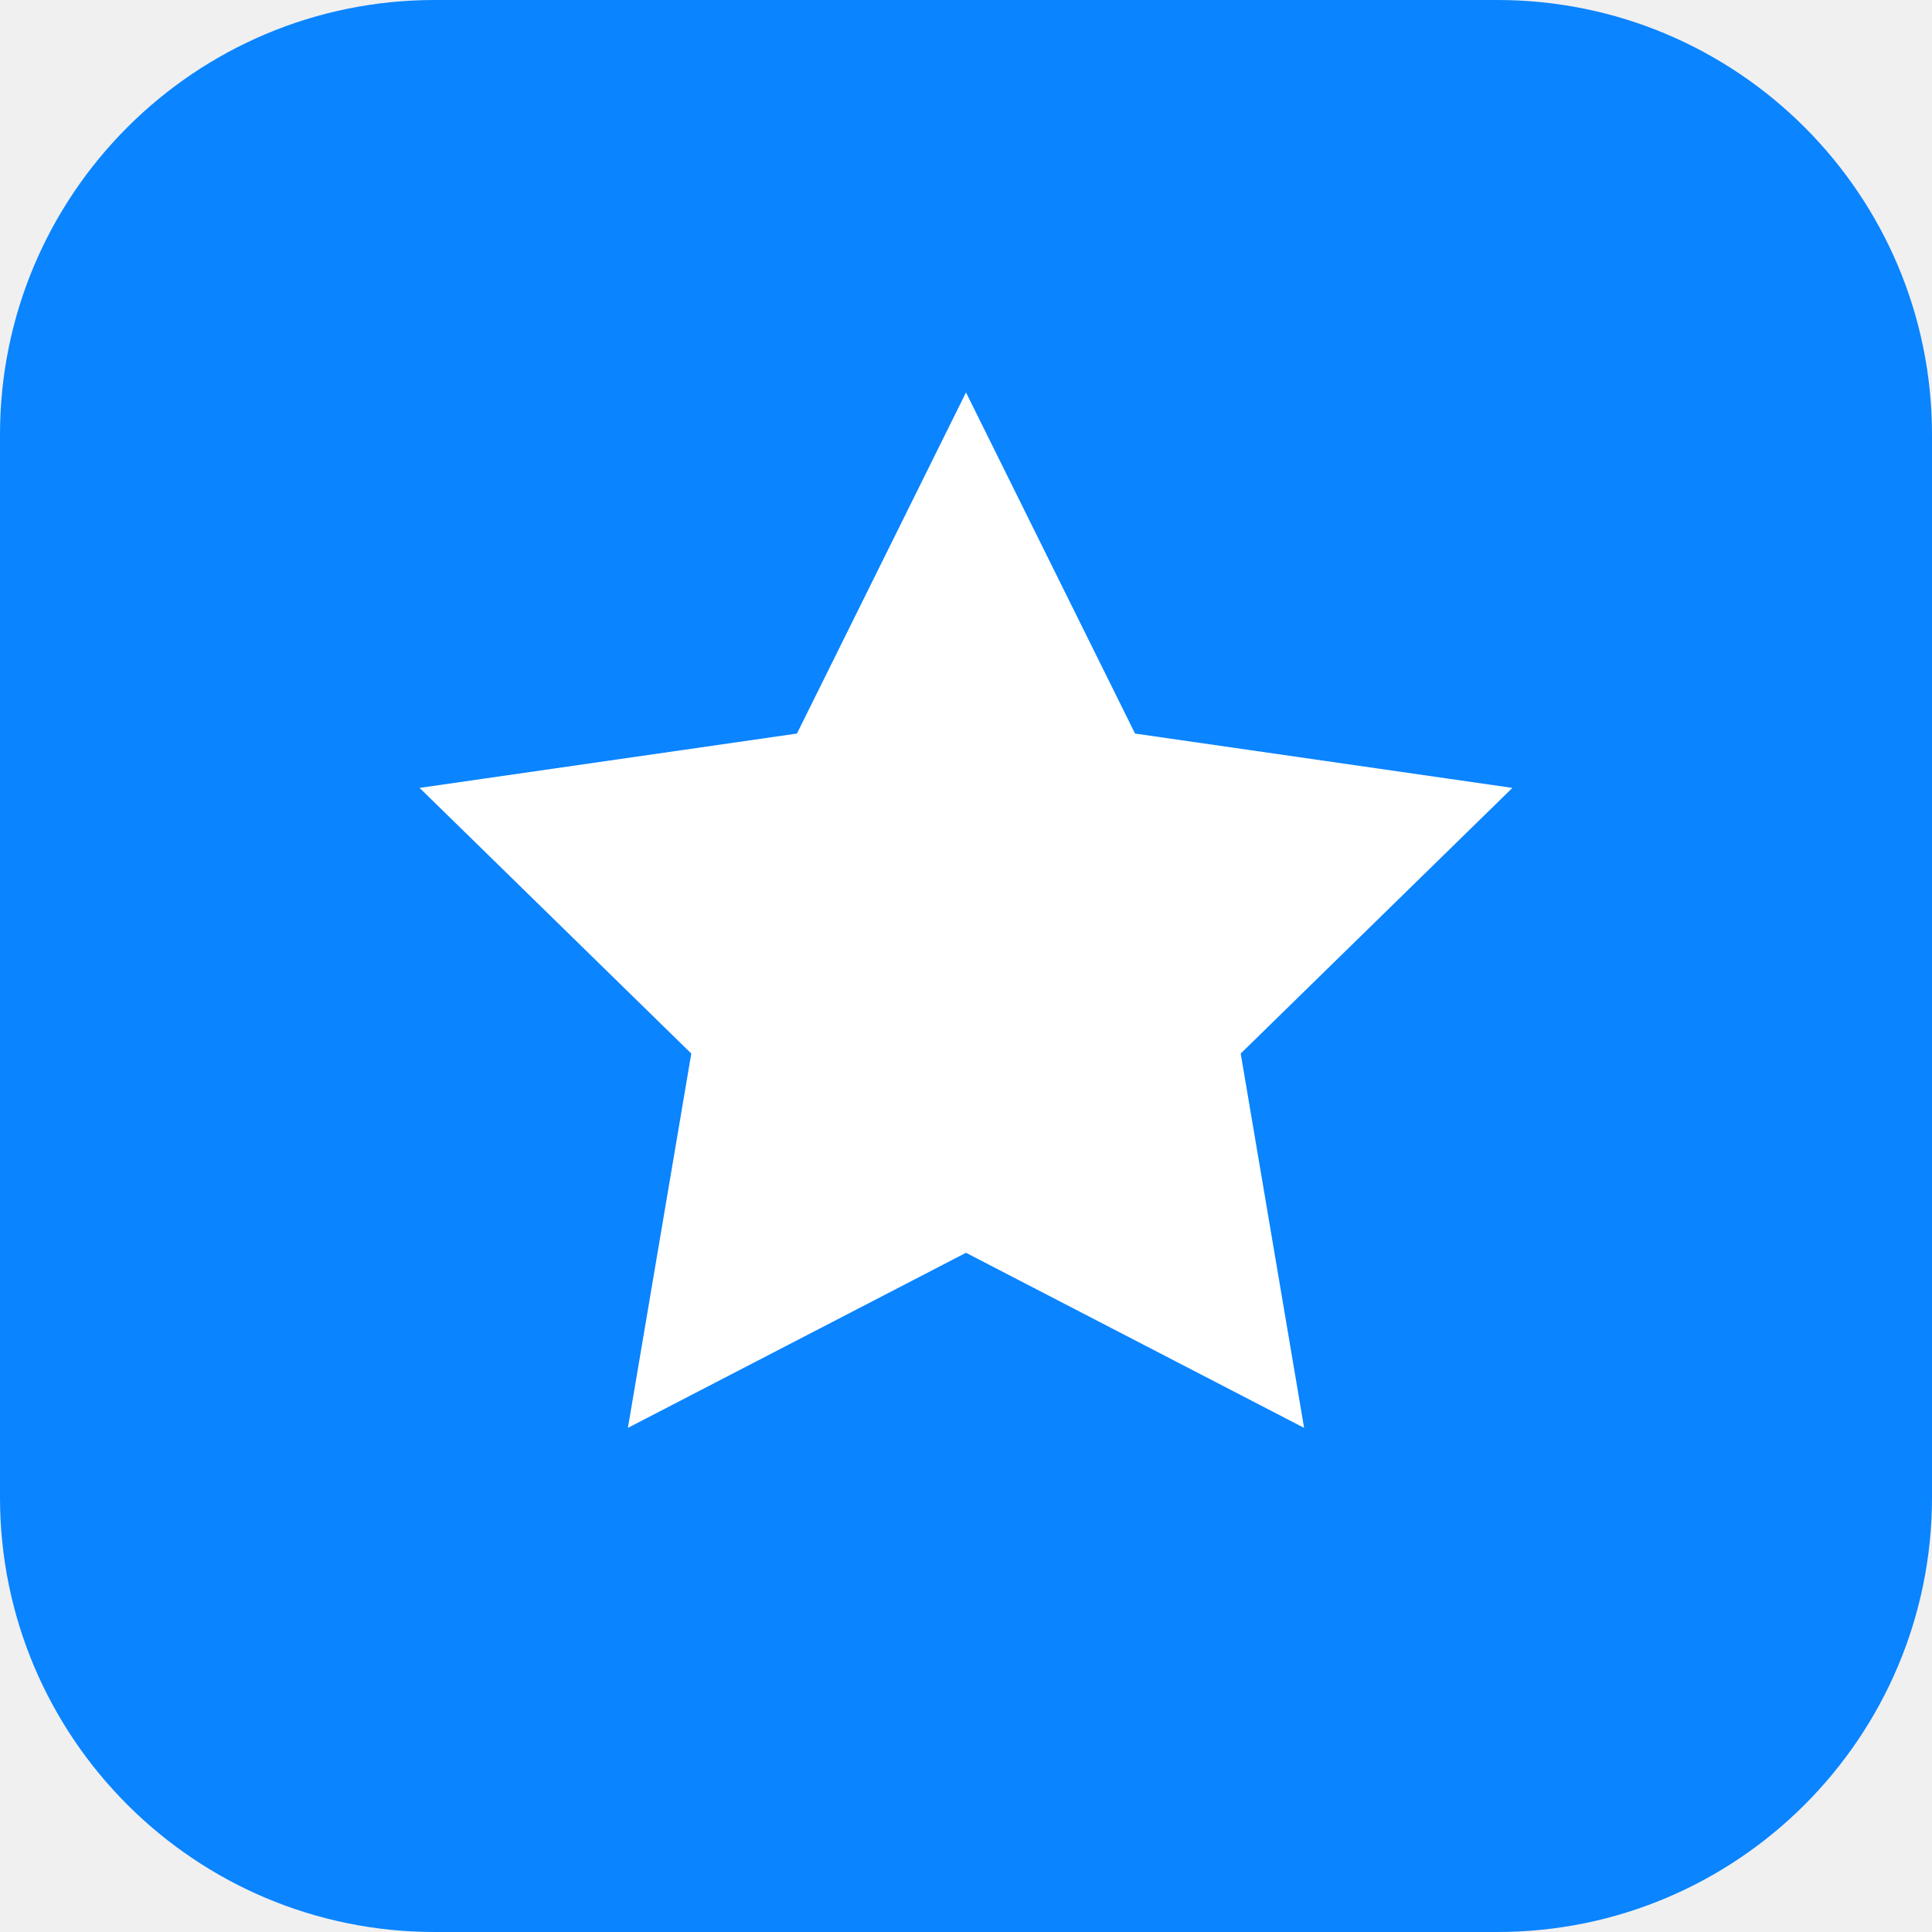
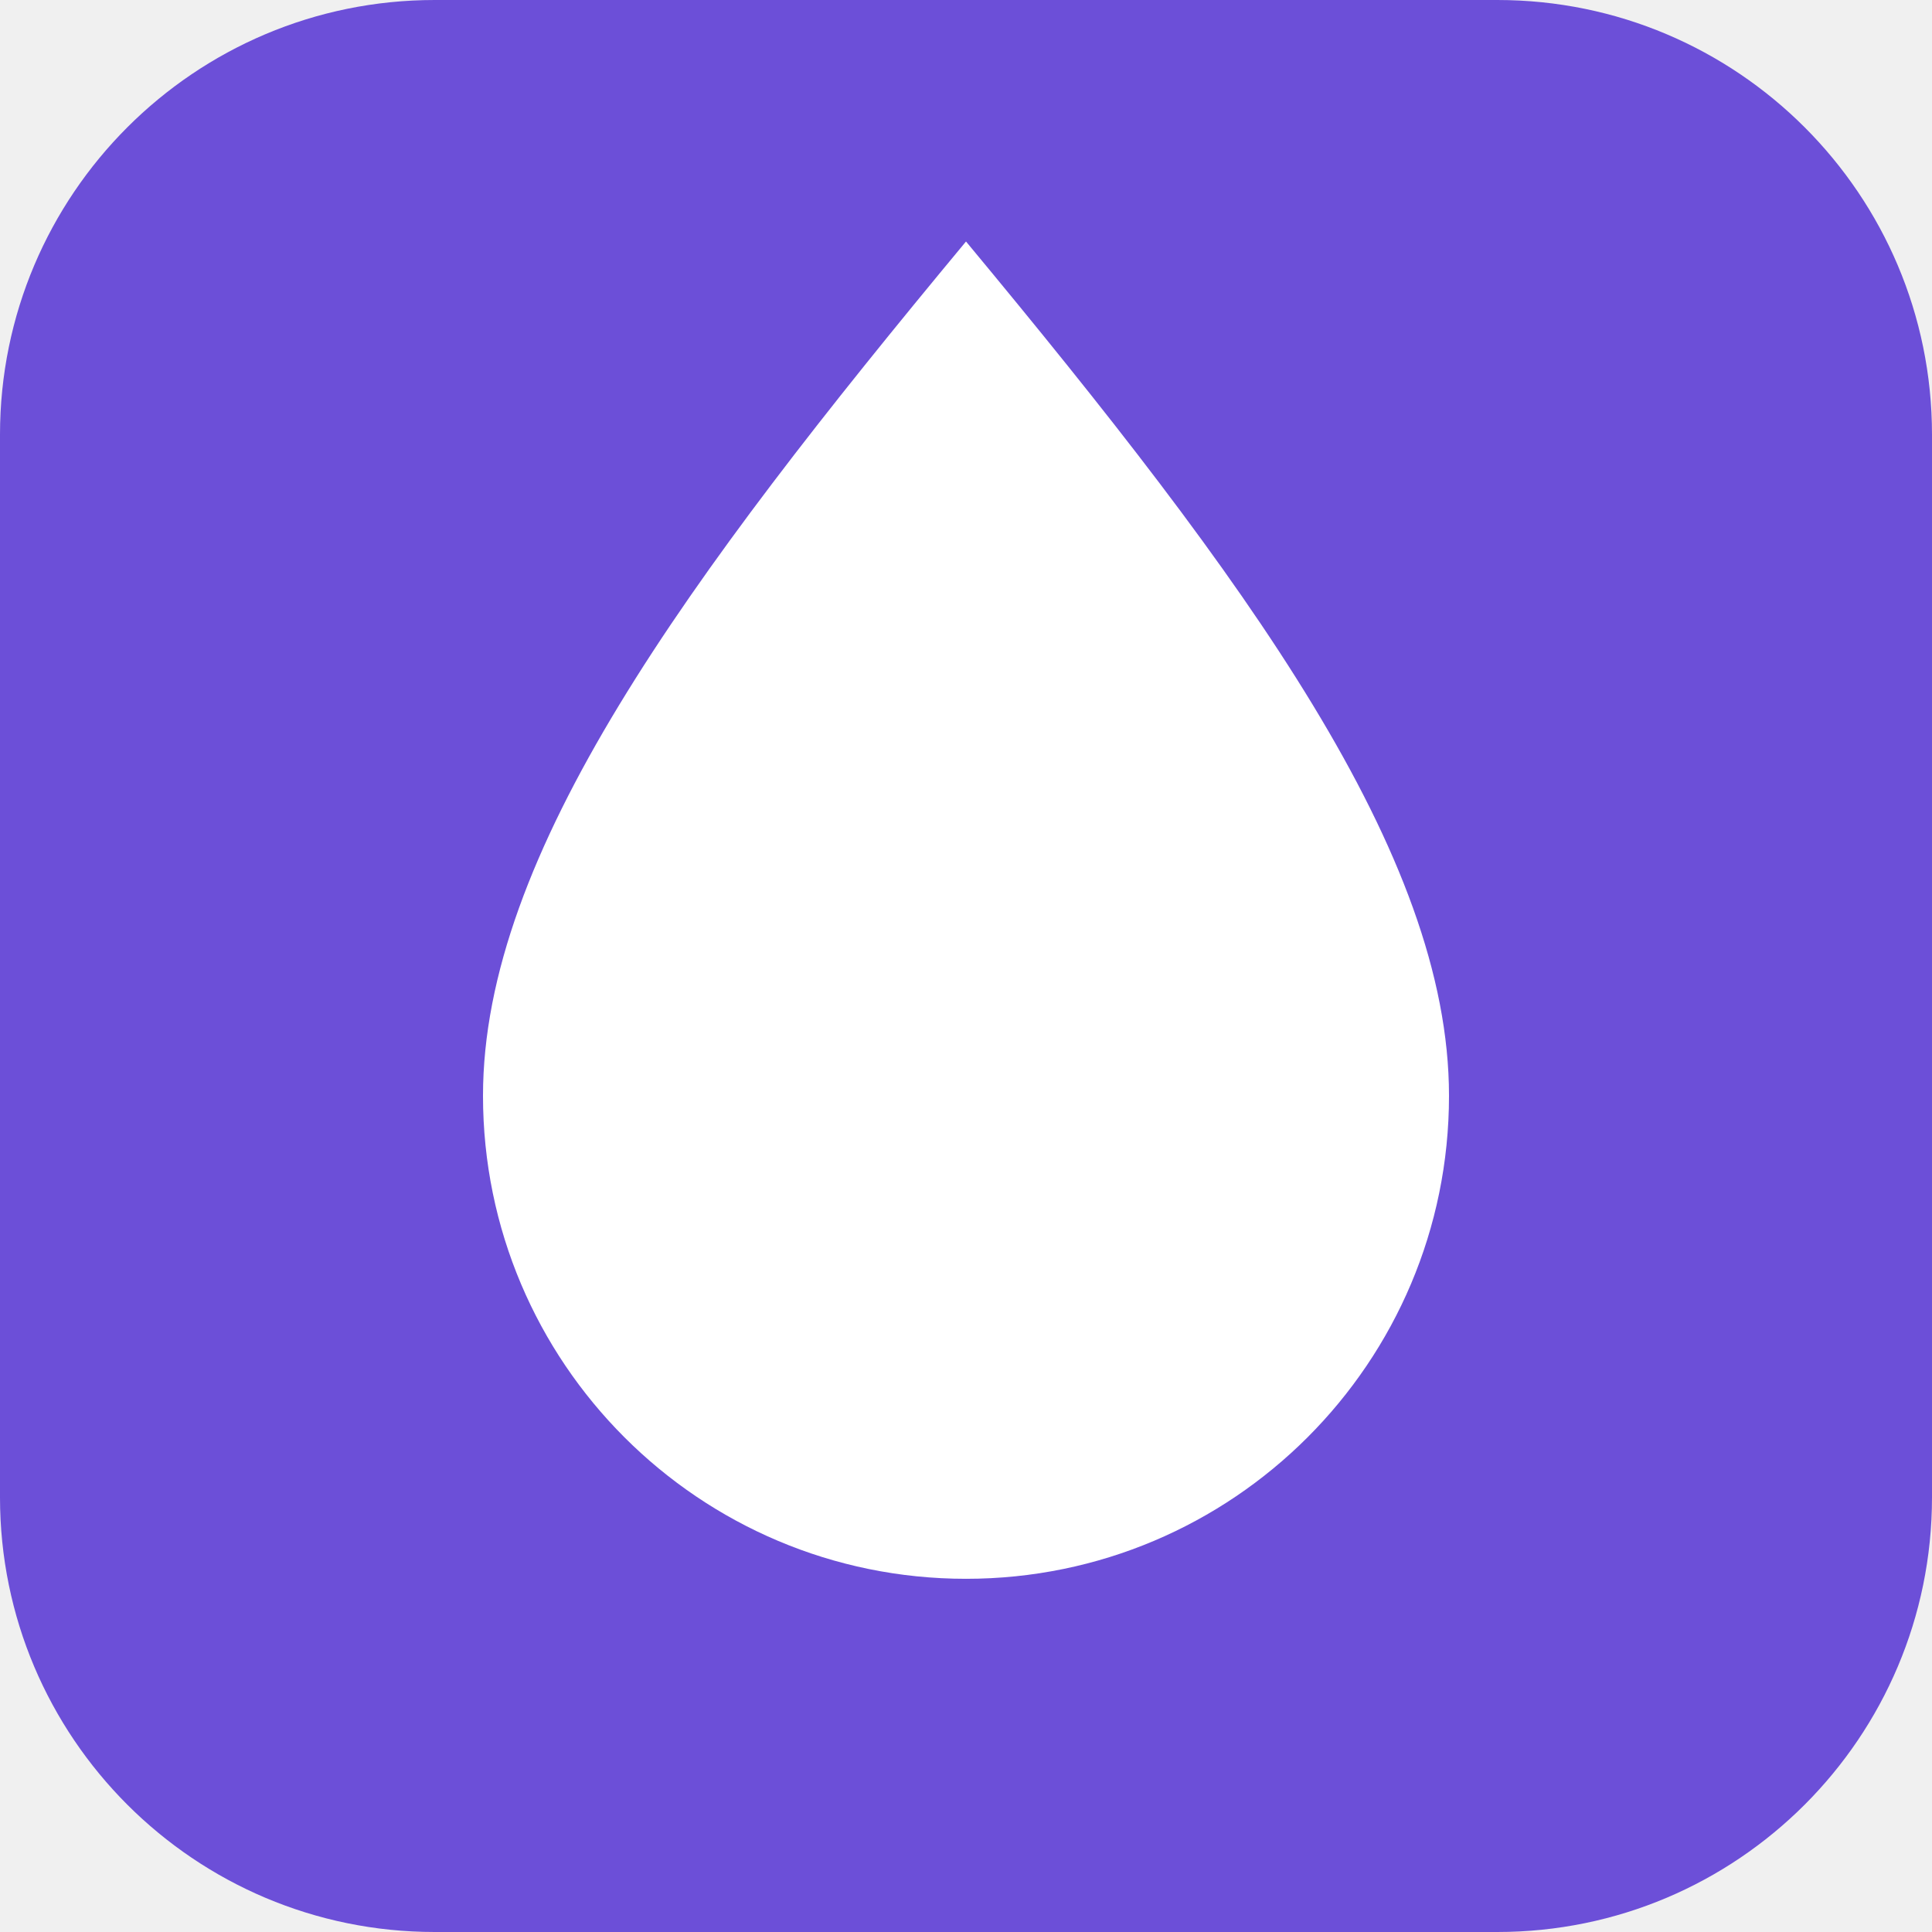
<svg xmlns="http://www.w3.org/2000/svg" viewBox="0 0 64 64">
-   <rect width="64" height="64" rx="14.4" fill="#0a84ff" />
-   <path fill="#fff" d="M32 13l5.6 11.3 12.5 1.8-9 8.8 2.1 12.4L32 41.5l-11.2 5.8 2.1-12.4-9-8.8 12.5-1.8z" />
+   <rect width="64" height="64" rx="14.4" fill="#6c4fd8" />
+   <path fill="#fff" d="M32 8c9.3 11.2 16 20.3 16 28.3a16 16 0 1 1-32 0C16 28.3 22.7 19.2 32 8Z" />
</svg>
